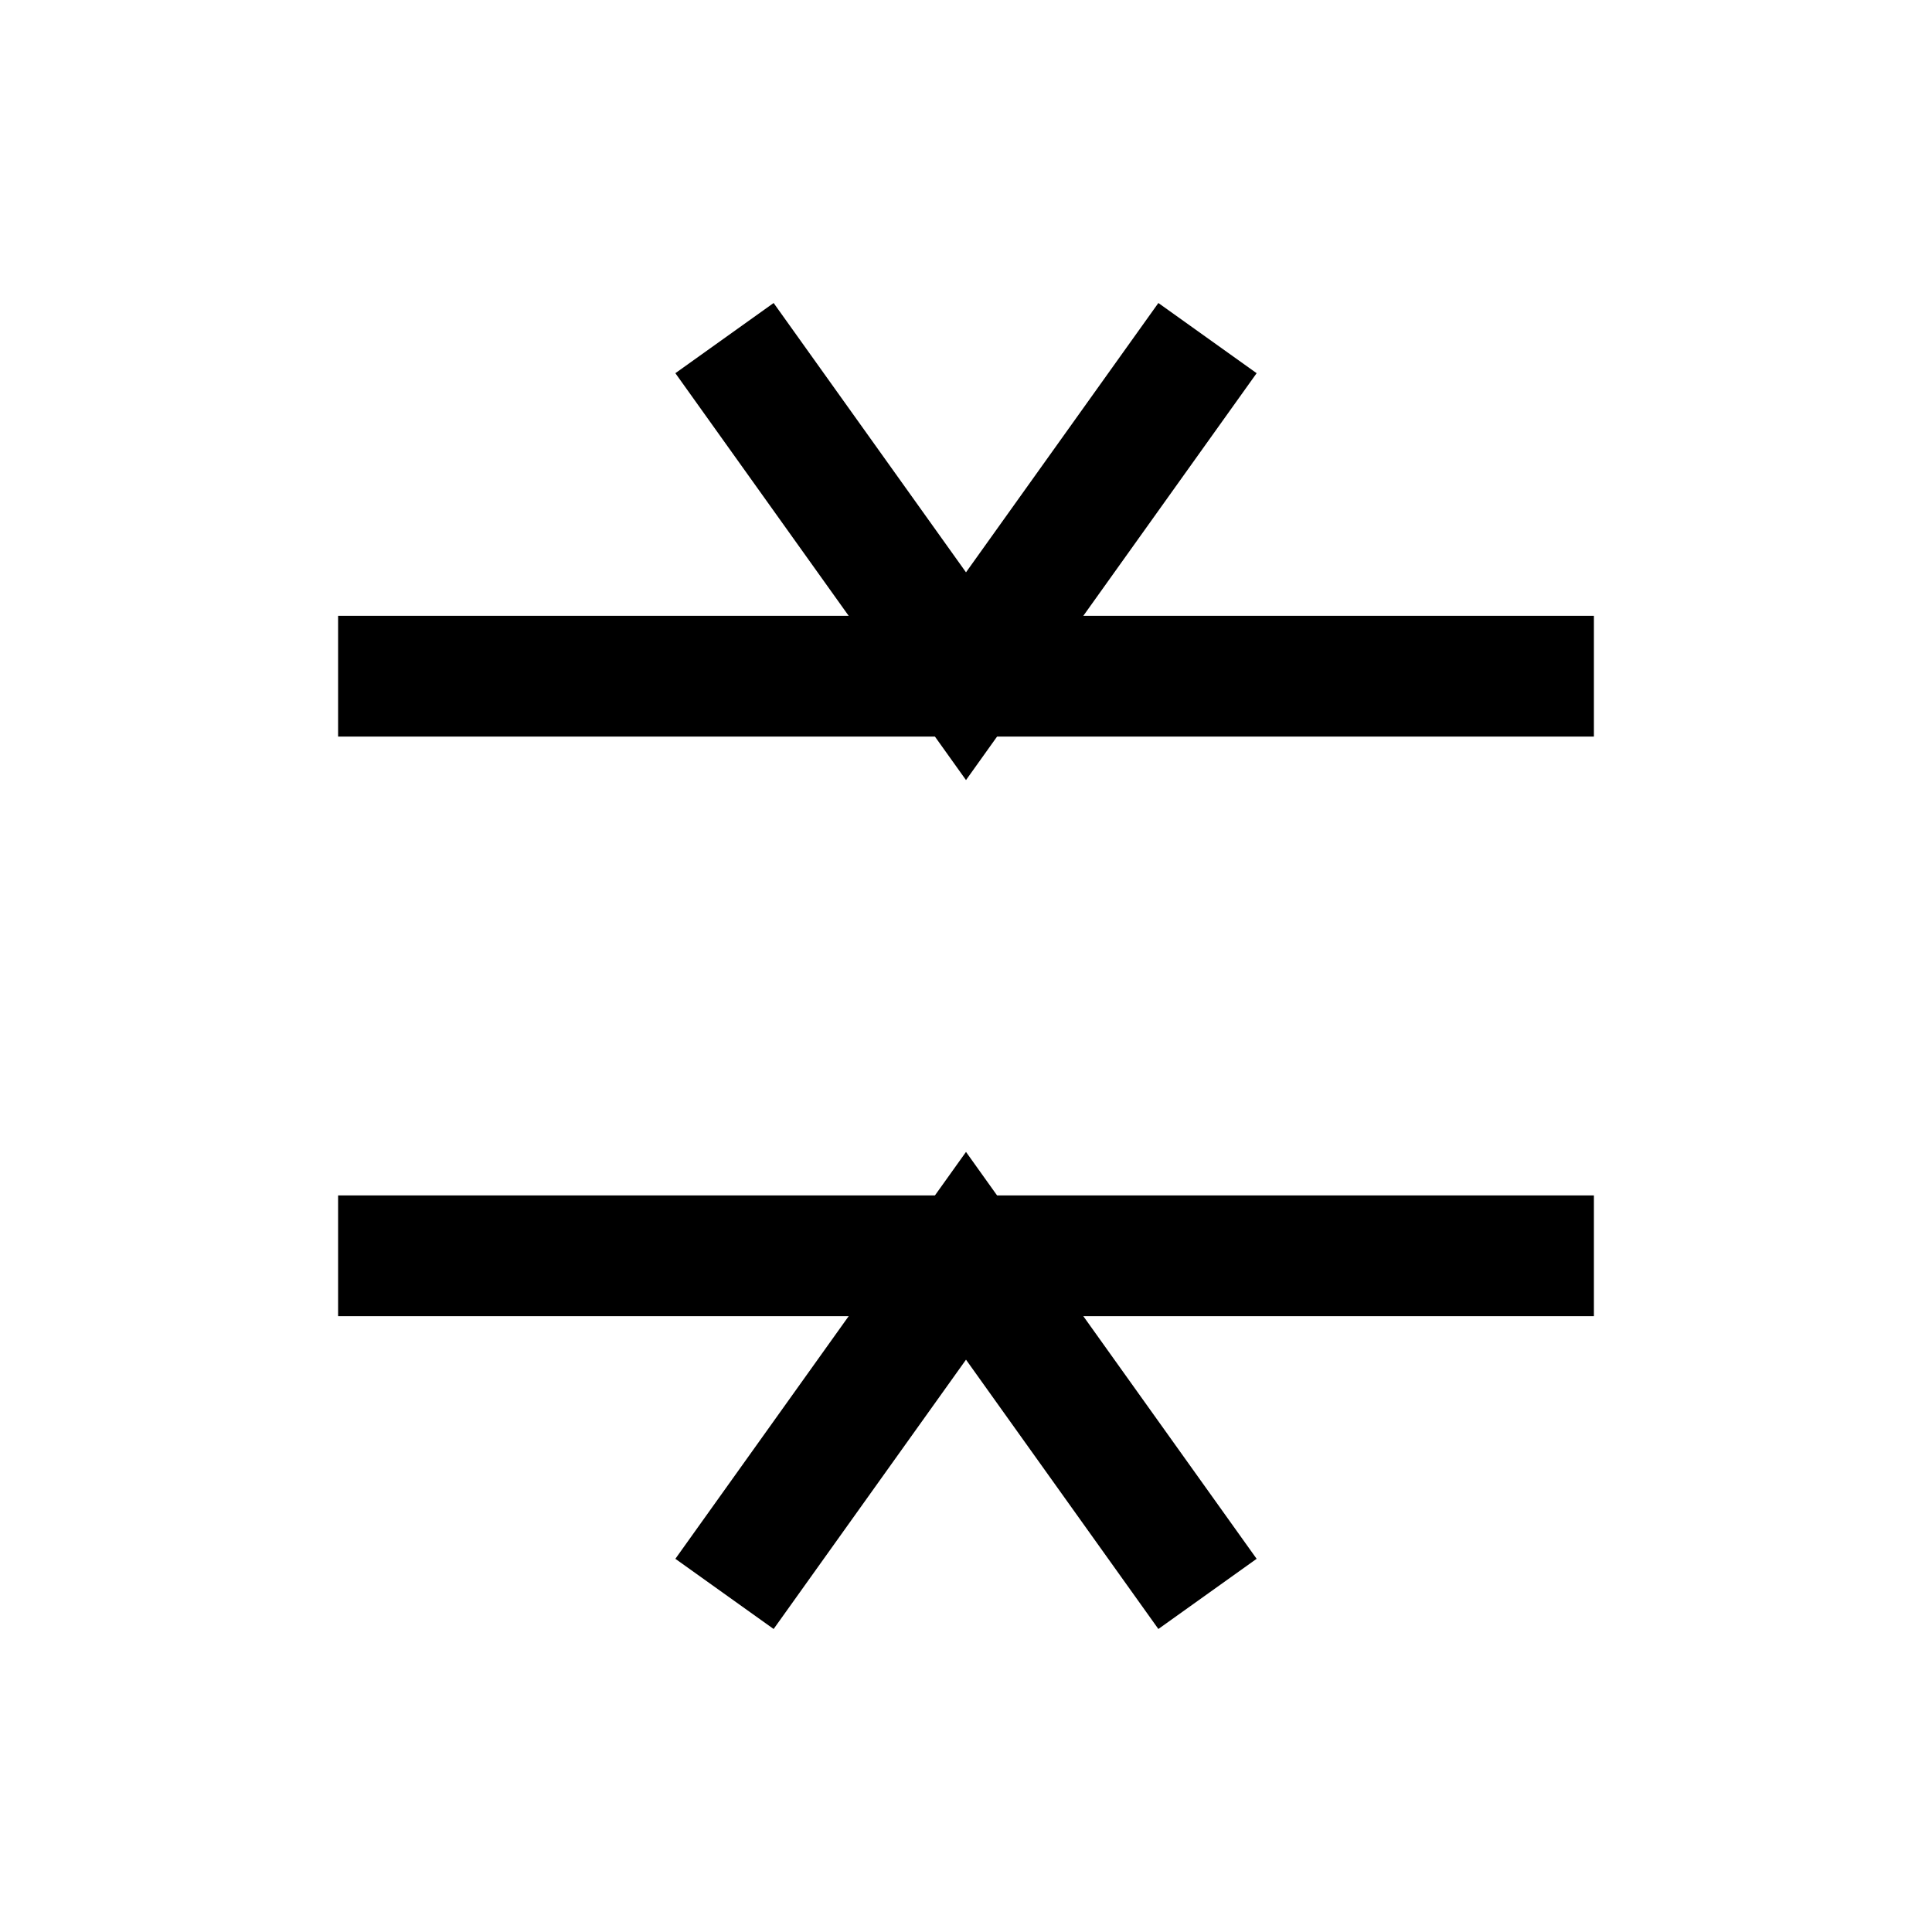
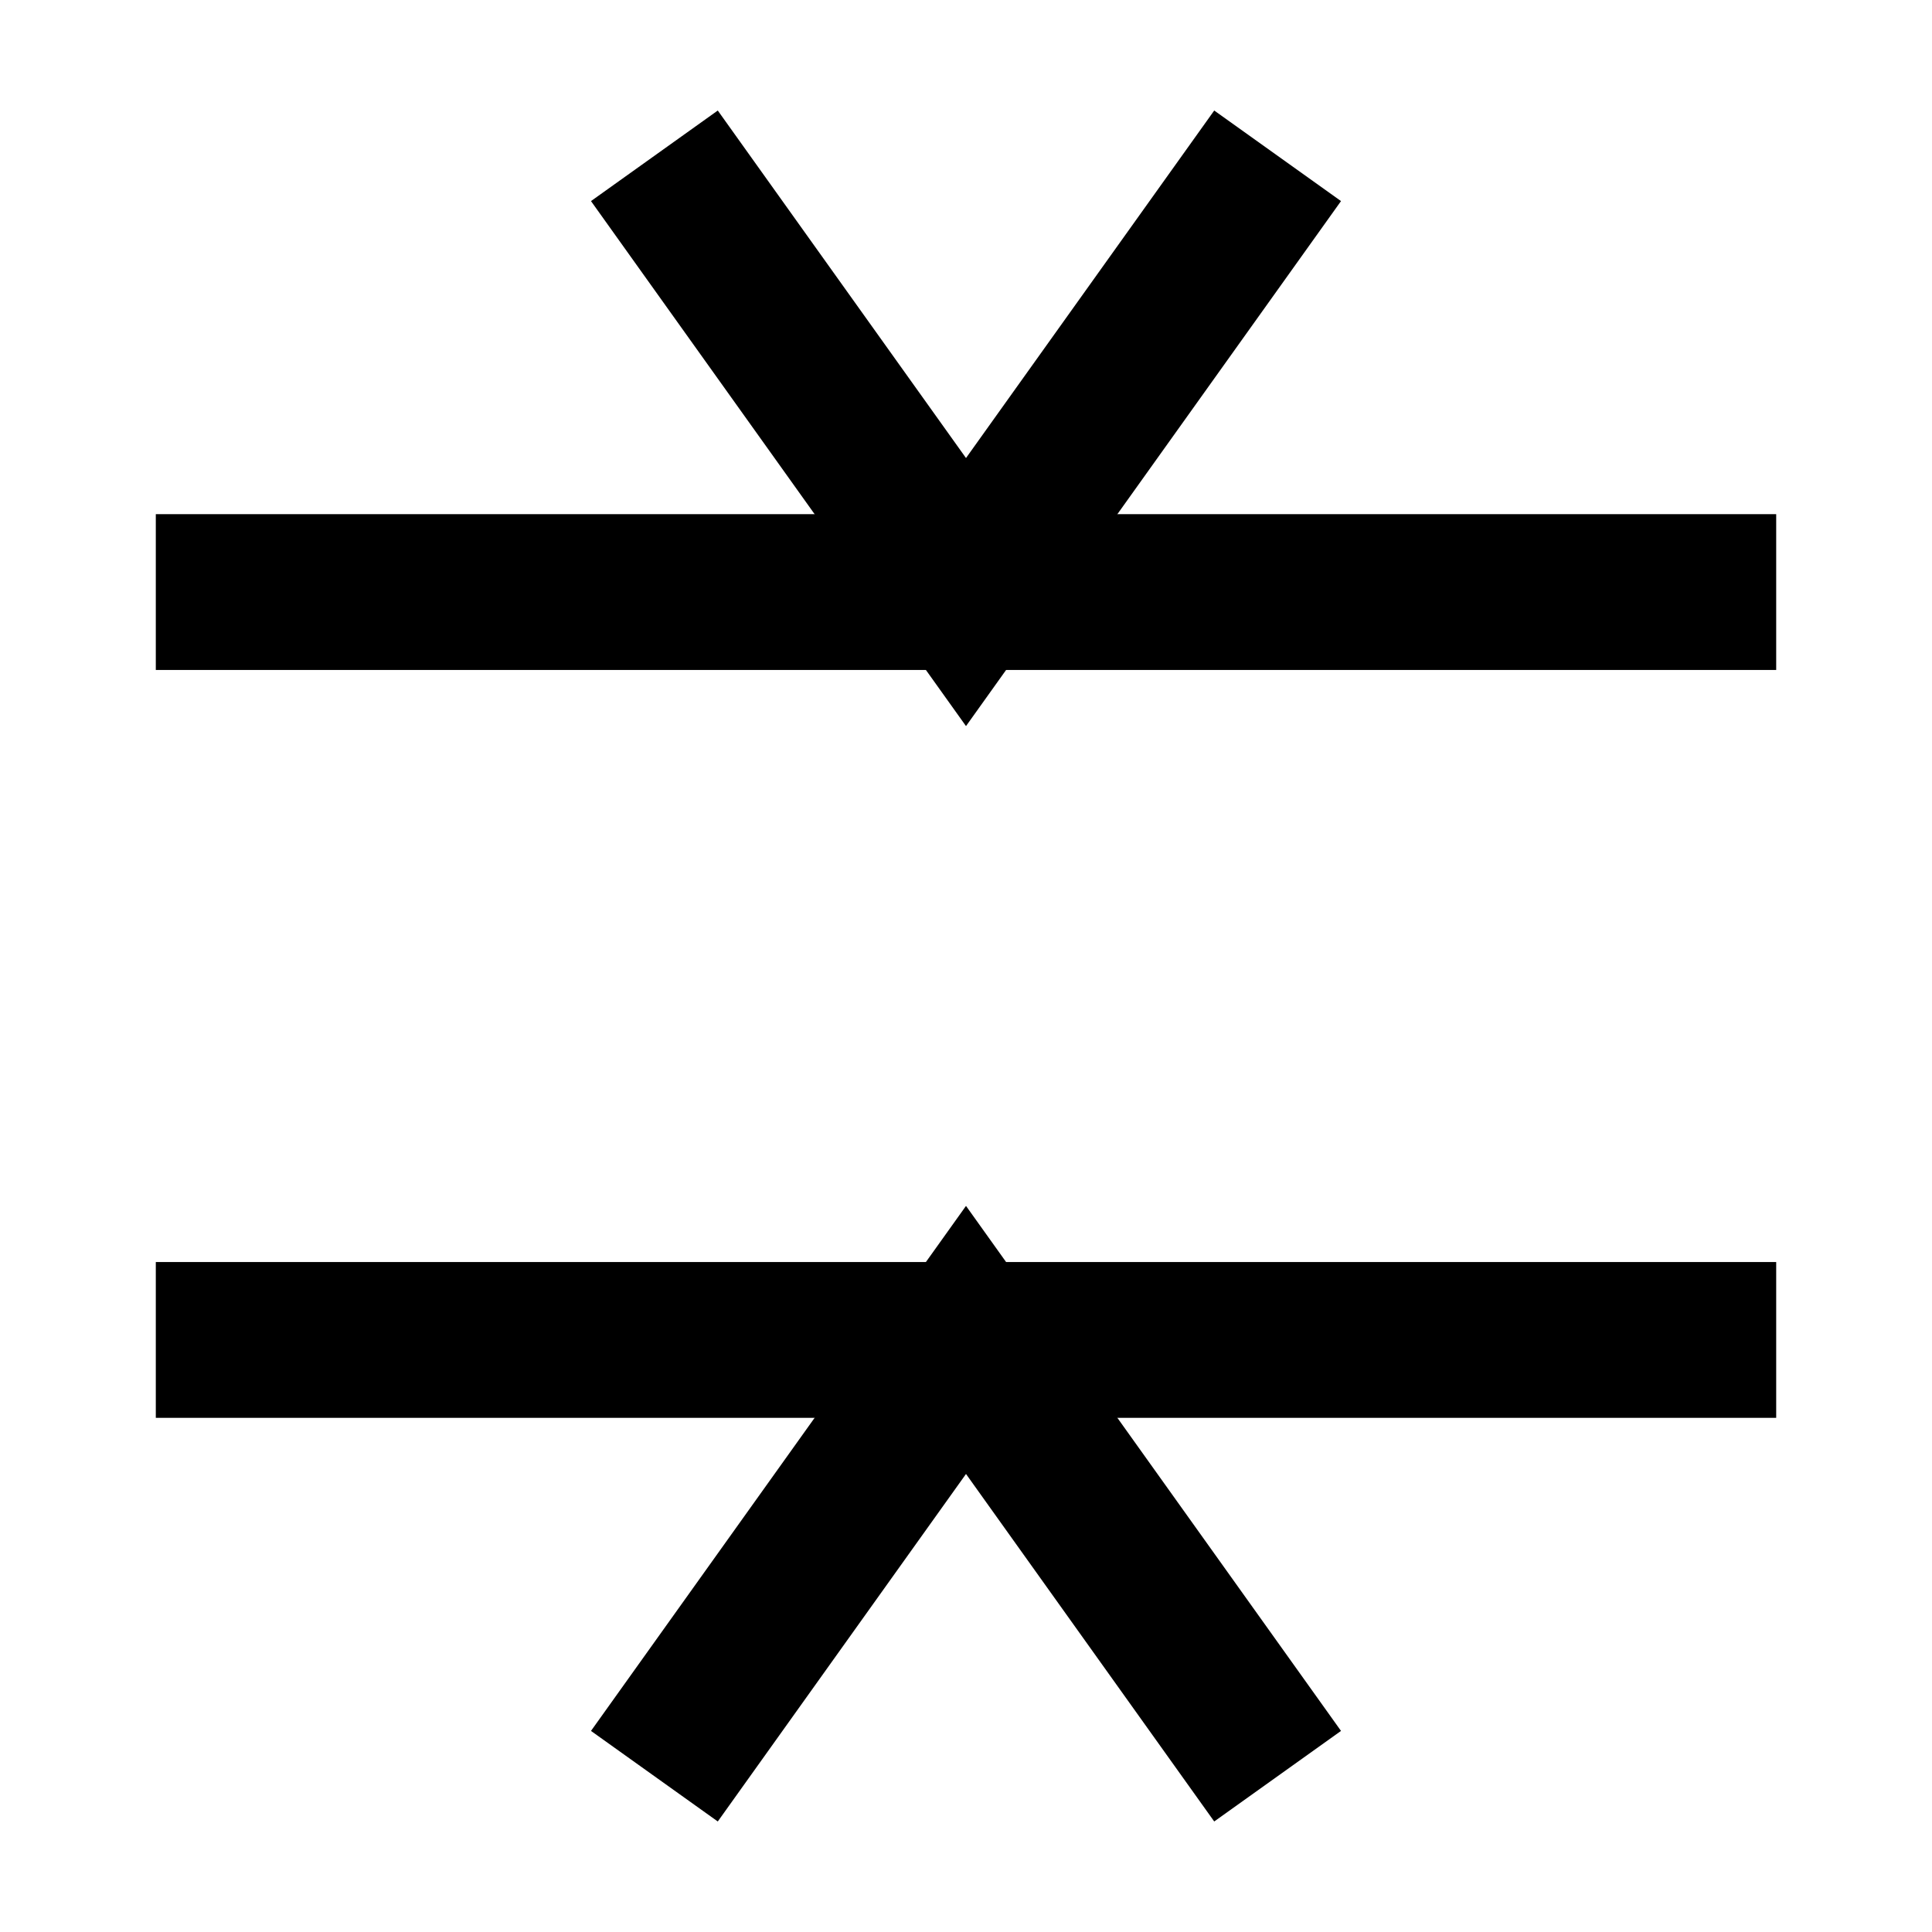
- <svg xmlns="http://www.w3.org/2000/svg" fill="transparent" viewBox="0 0 200 200">
-   <path stroke="black" fill="none" stroke-width="12.5" stroke-linejoin="miter" d="M 35 130 L 165 130" />
-   <path stroke="black" fill="none" stroke-width="12.5" stroke-linejoin="miter" d="M 35 70 L 165 70" />
-   <path stroke="black" fill="none" stroke-width="12.5" stroke-linejoin="miter" d="M 75 35 L 100 70 L 125 35" />
-   <path stroke="black" fill="none" stroke-width="12.5" stroke-linejoin="miter" d="M 75 165 L 100 130 L 125 165" />
+ <svg xmlns="http://www.w3.org/2000/svg" fill="transparent" viewBox="-77.5 -77.5 155 155" width="155px" height="155px">
+   <path stroke="black" fill="none" stroke-width="12.5" stroke-linejoin="miter" d="M -65 30 L 65 30" />
+   <path stroke="black" fill="none" stroke-width="12.5" stroke-linejoin="miter" d="M -65 -30 L 65 -30" />
+   <path stroke="black" fill="none" stroke-width="12.5" stroke-linejoin="miter" d="M -25 -65 L 0 -30 L 25 -65" />
+   <path stroke="black" fill="none" stroke-width="12.5" stroke-linejoin="miter" d="M -25 65 L 0 30 L 25 65" />
</svg>
